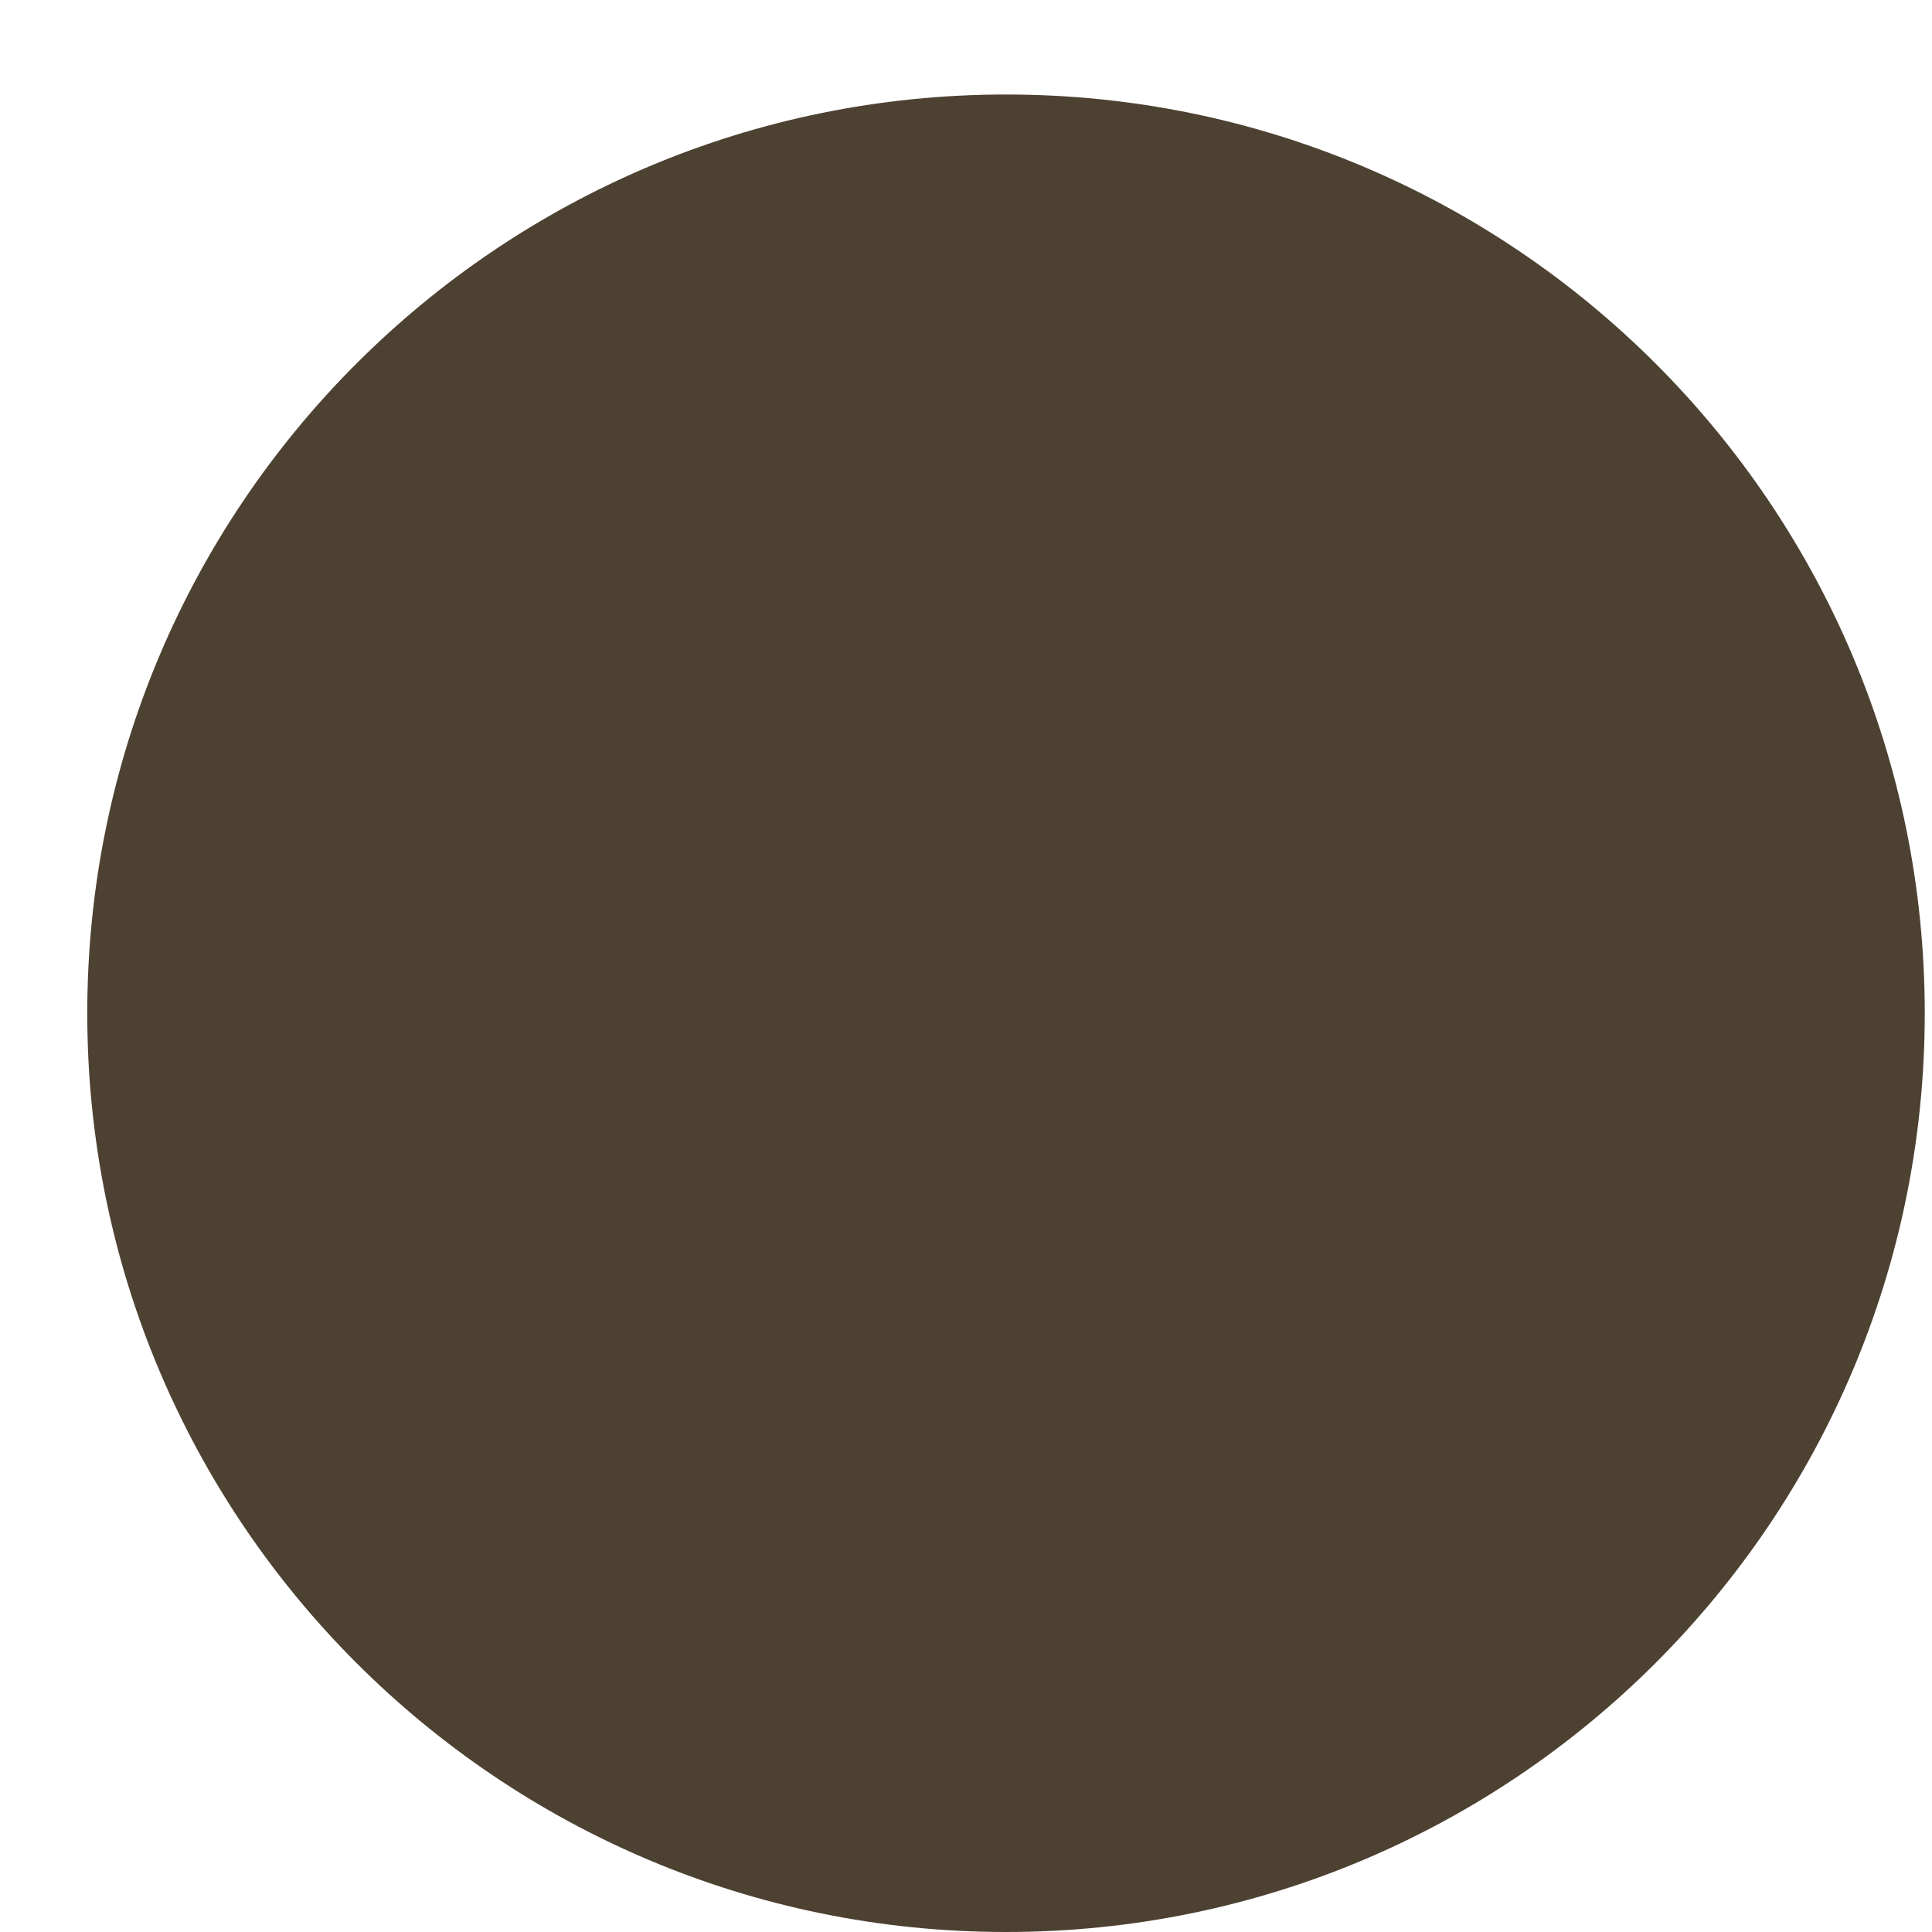
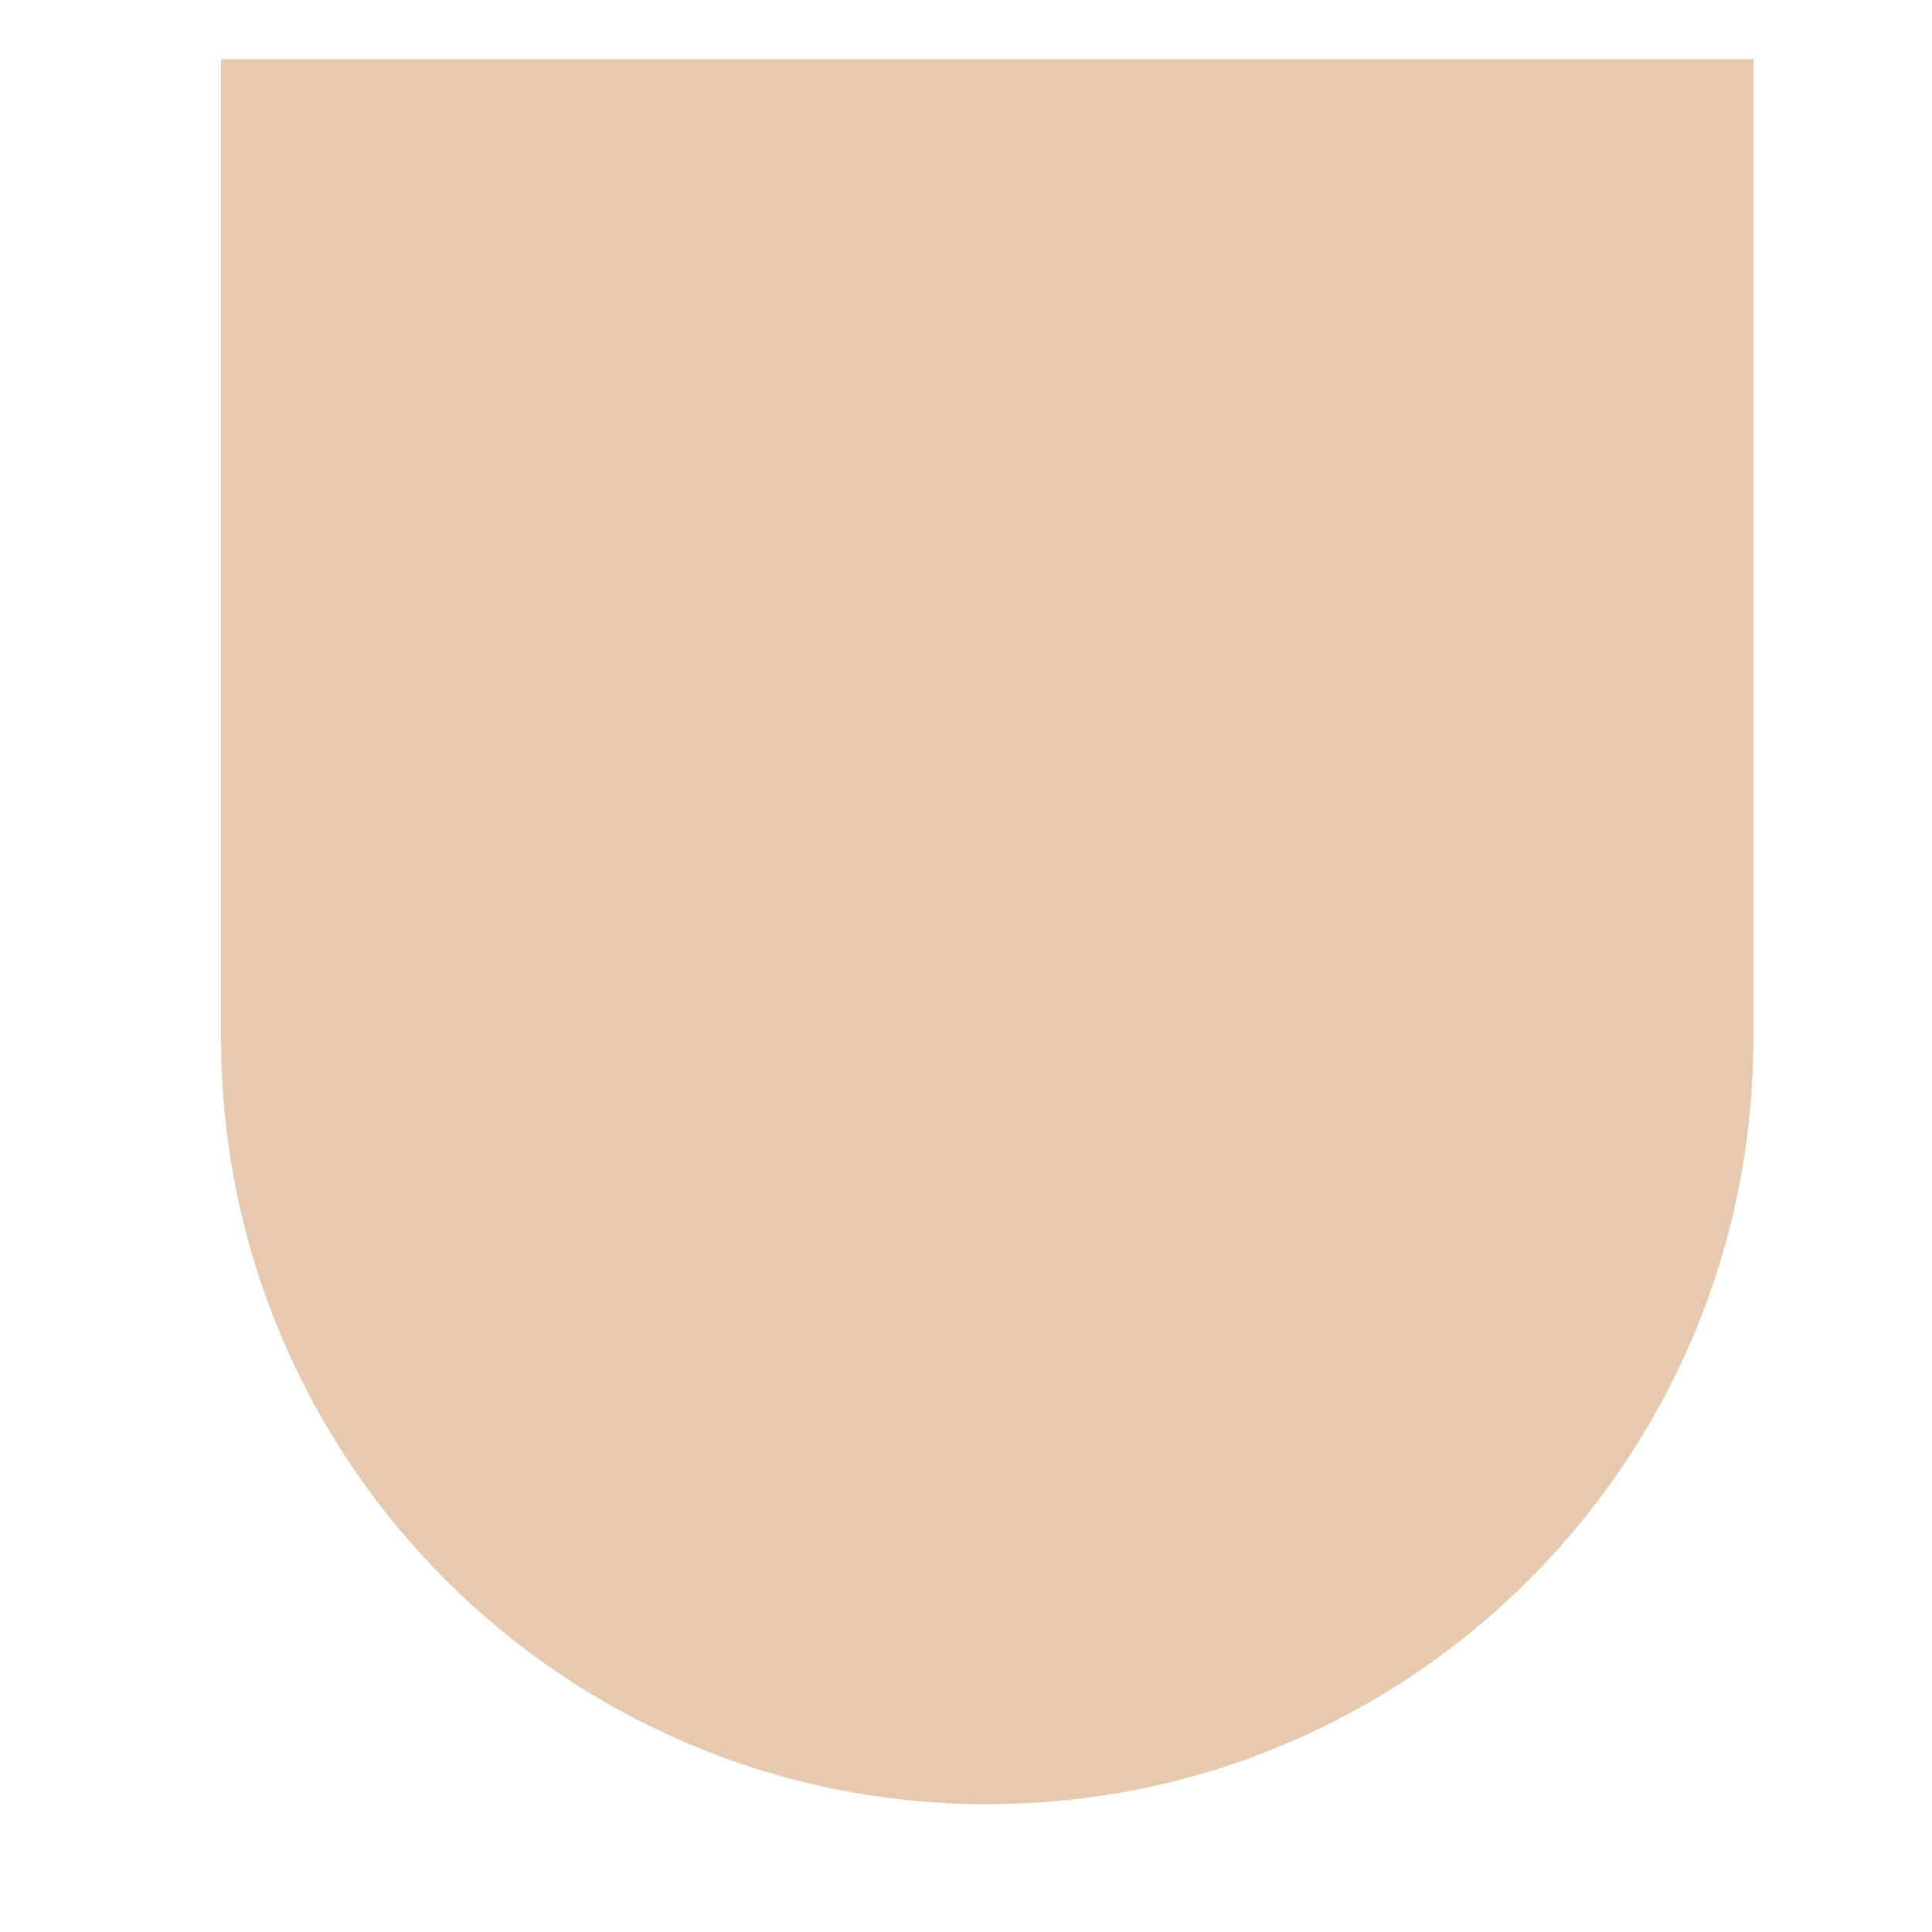
- <svg xmlns="http://www.w3.org/2000/svg" version="1.1" width="12px" height="12px">
-   <g transform="matrix(1 0 0 1 -910 -1234 )">
-     <path d="M 0.542 6.294  C 0.542 9.445  3.097 12  6.249 12  C 9.4 12  11.955 9.445  11.955 6.294  C 11.955 3.142  9.4 0.587  6.249 0.587  C 3.097 0.587  0.542 3.142  0.542 6.294  Z " fill-rule="nonzero" fill="#4d4132" stroke="none" transform="matrix(1 0 0 1 910 1234 )" />
+ <svg xmlns="http://www.w3.org/2000/svg" version="1.1" width="7px" height="7px">
+   <g transform="matrix(1 0 0 1 -921 -1241 )">
+     <path d="M 0.801 3.761  L 0.801 0.214  L 6.353 0.214  L 6.353 3.761  C 6.353 5.294  5.11 6.537  3.577 6.537  C 2.044 6.537  0.801 5.294  0.801 3.761  Z " fill-rule="nonzero" fill="#e6c9ae" stroke="none" transform="matrix(1 0 0 1 921 1241 )" />
  </g>
</svg>
